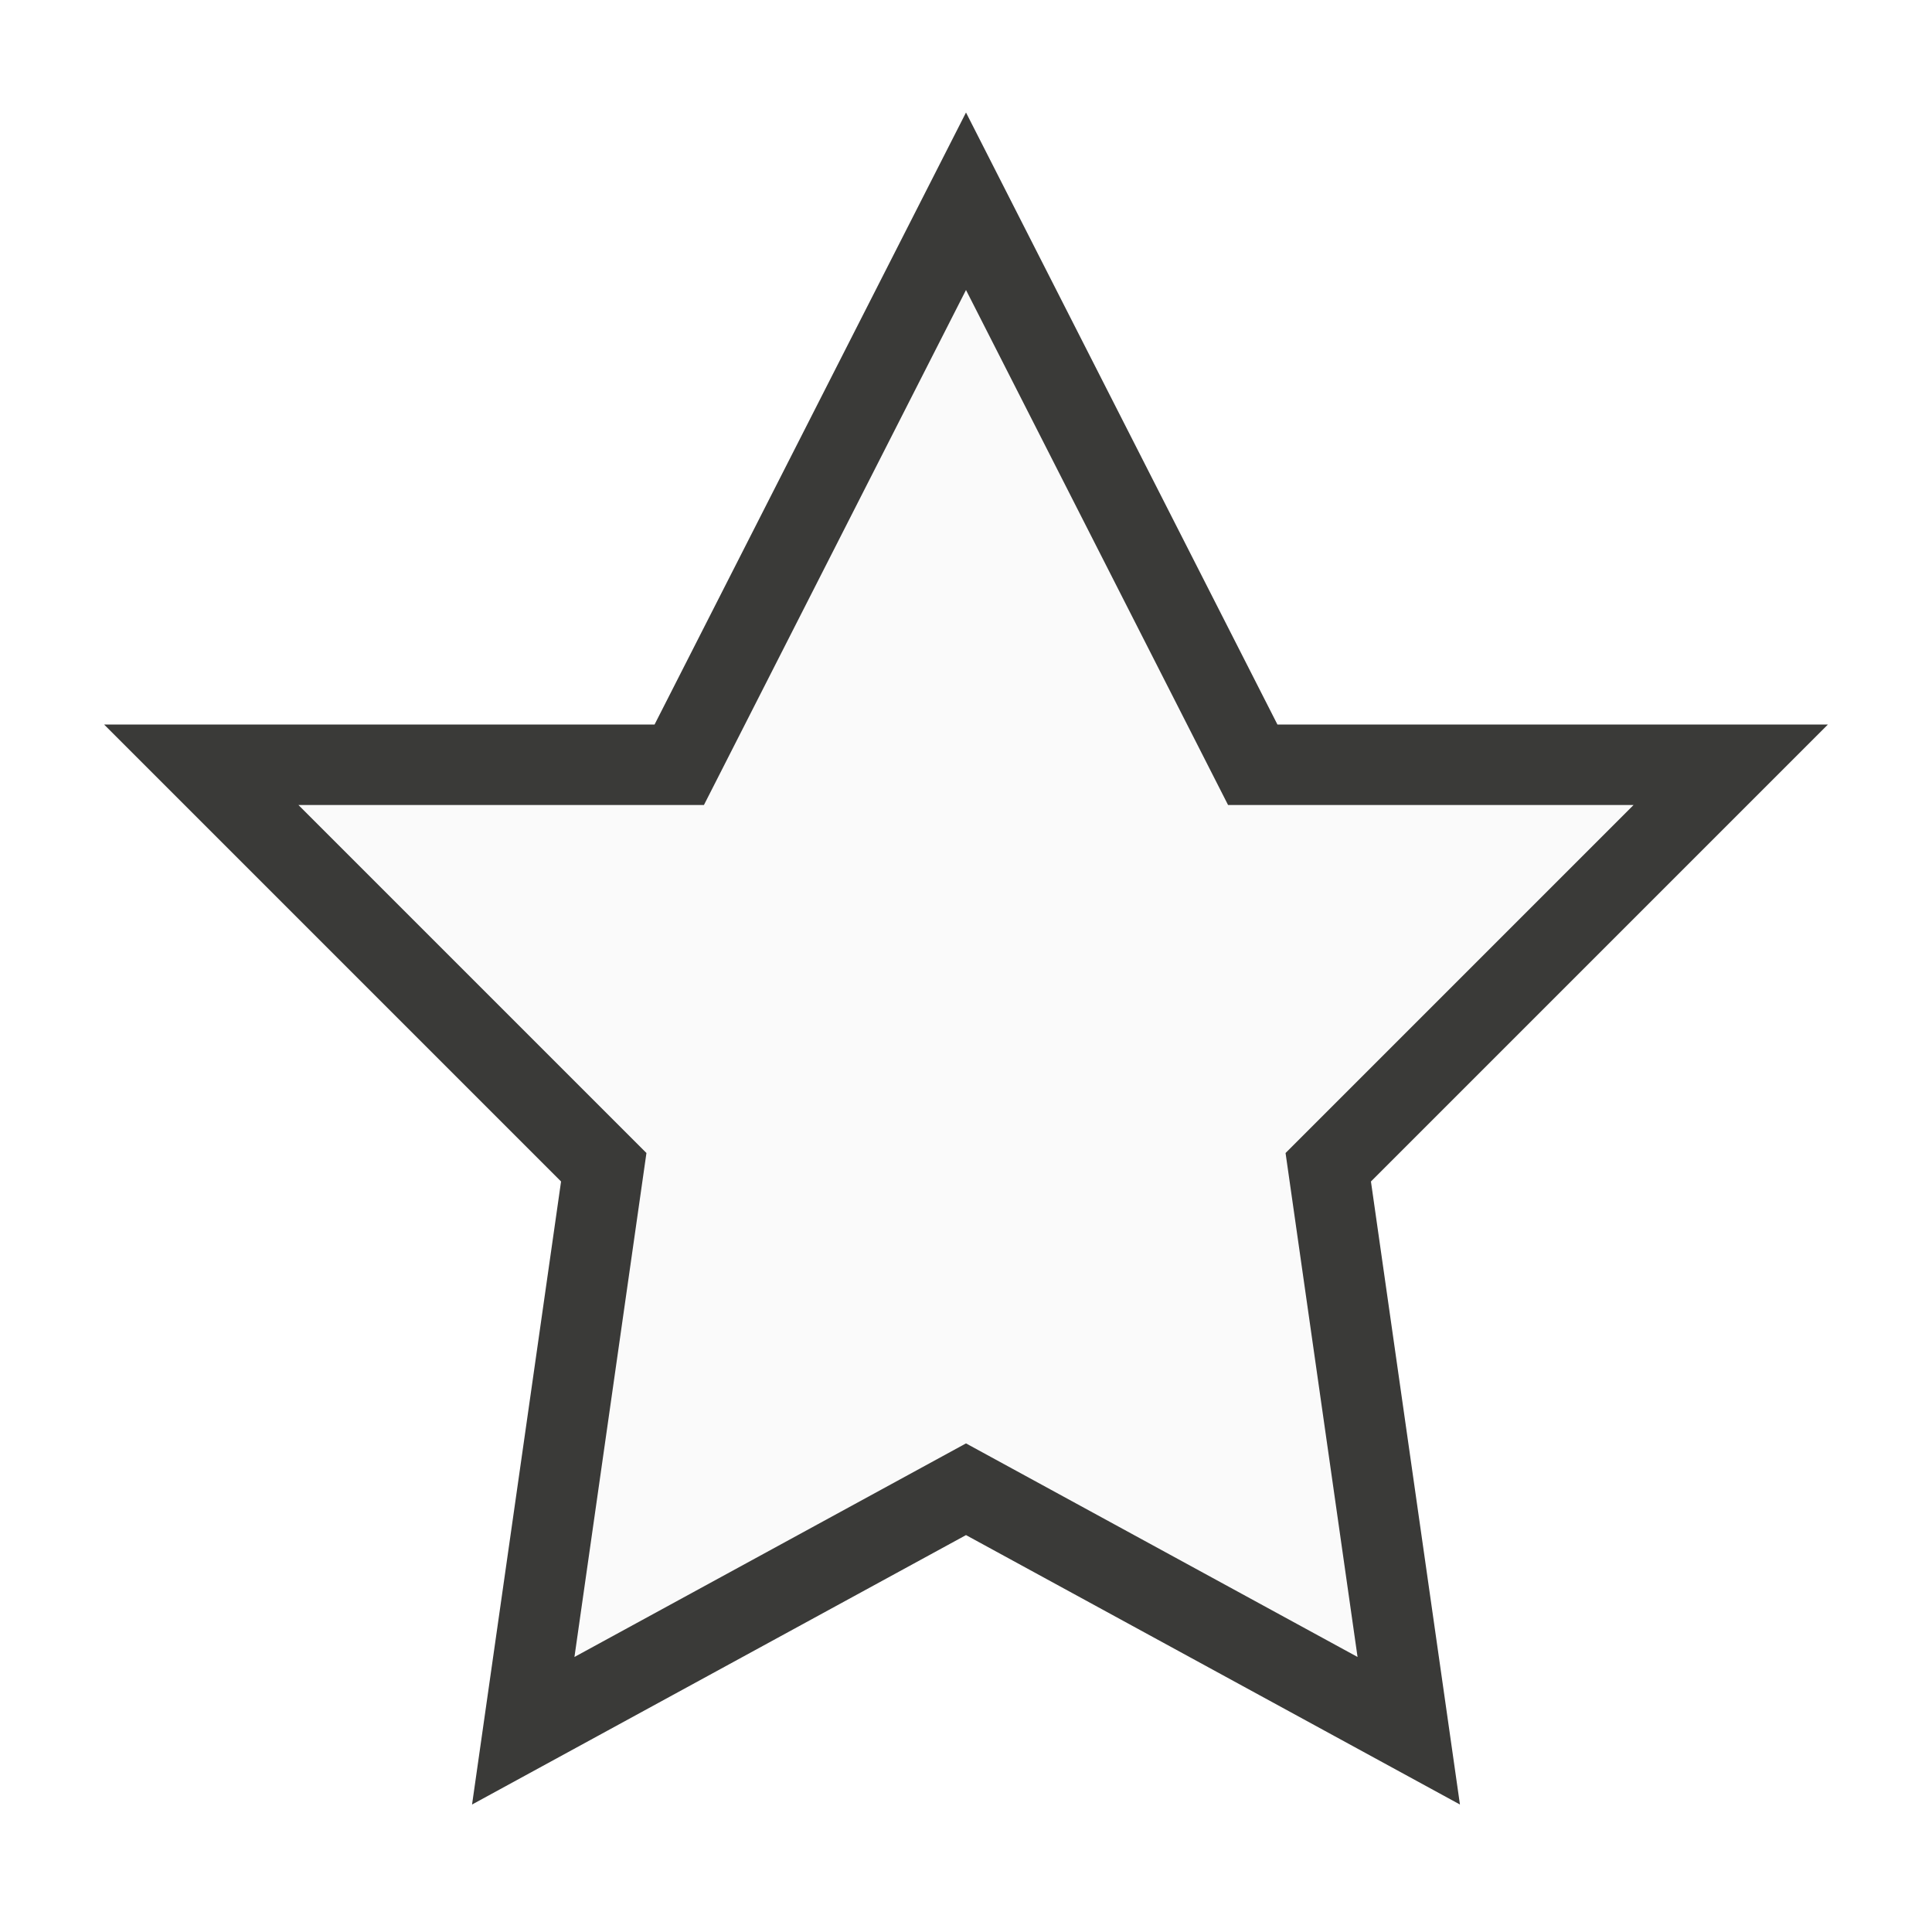
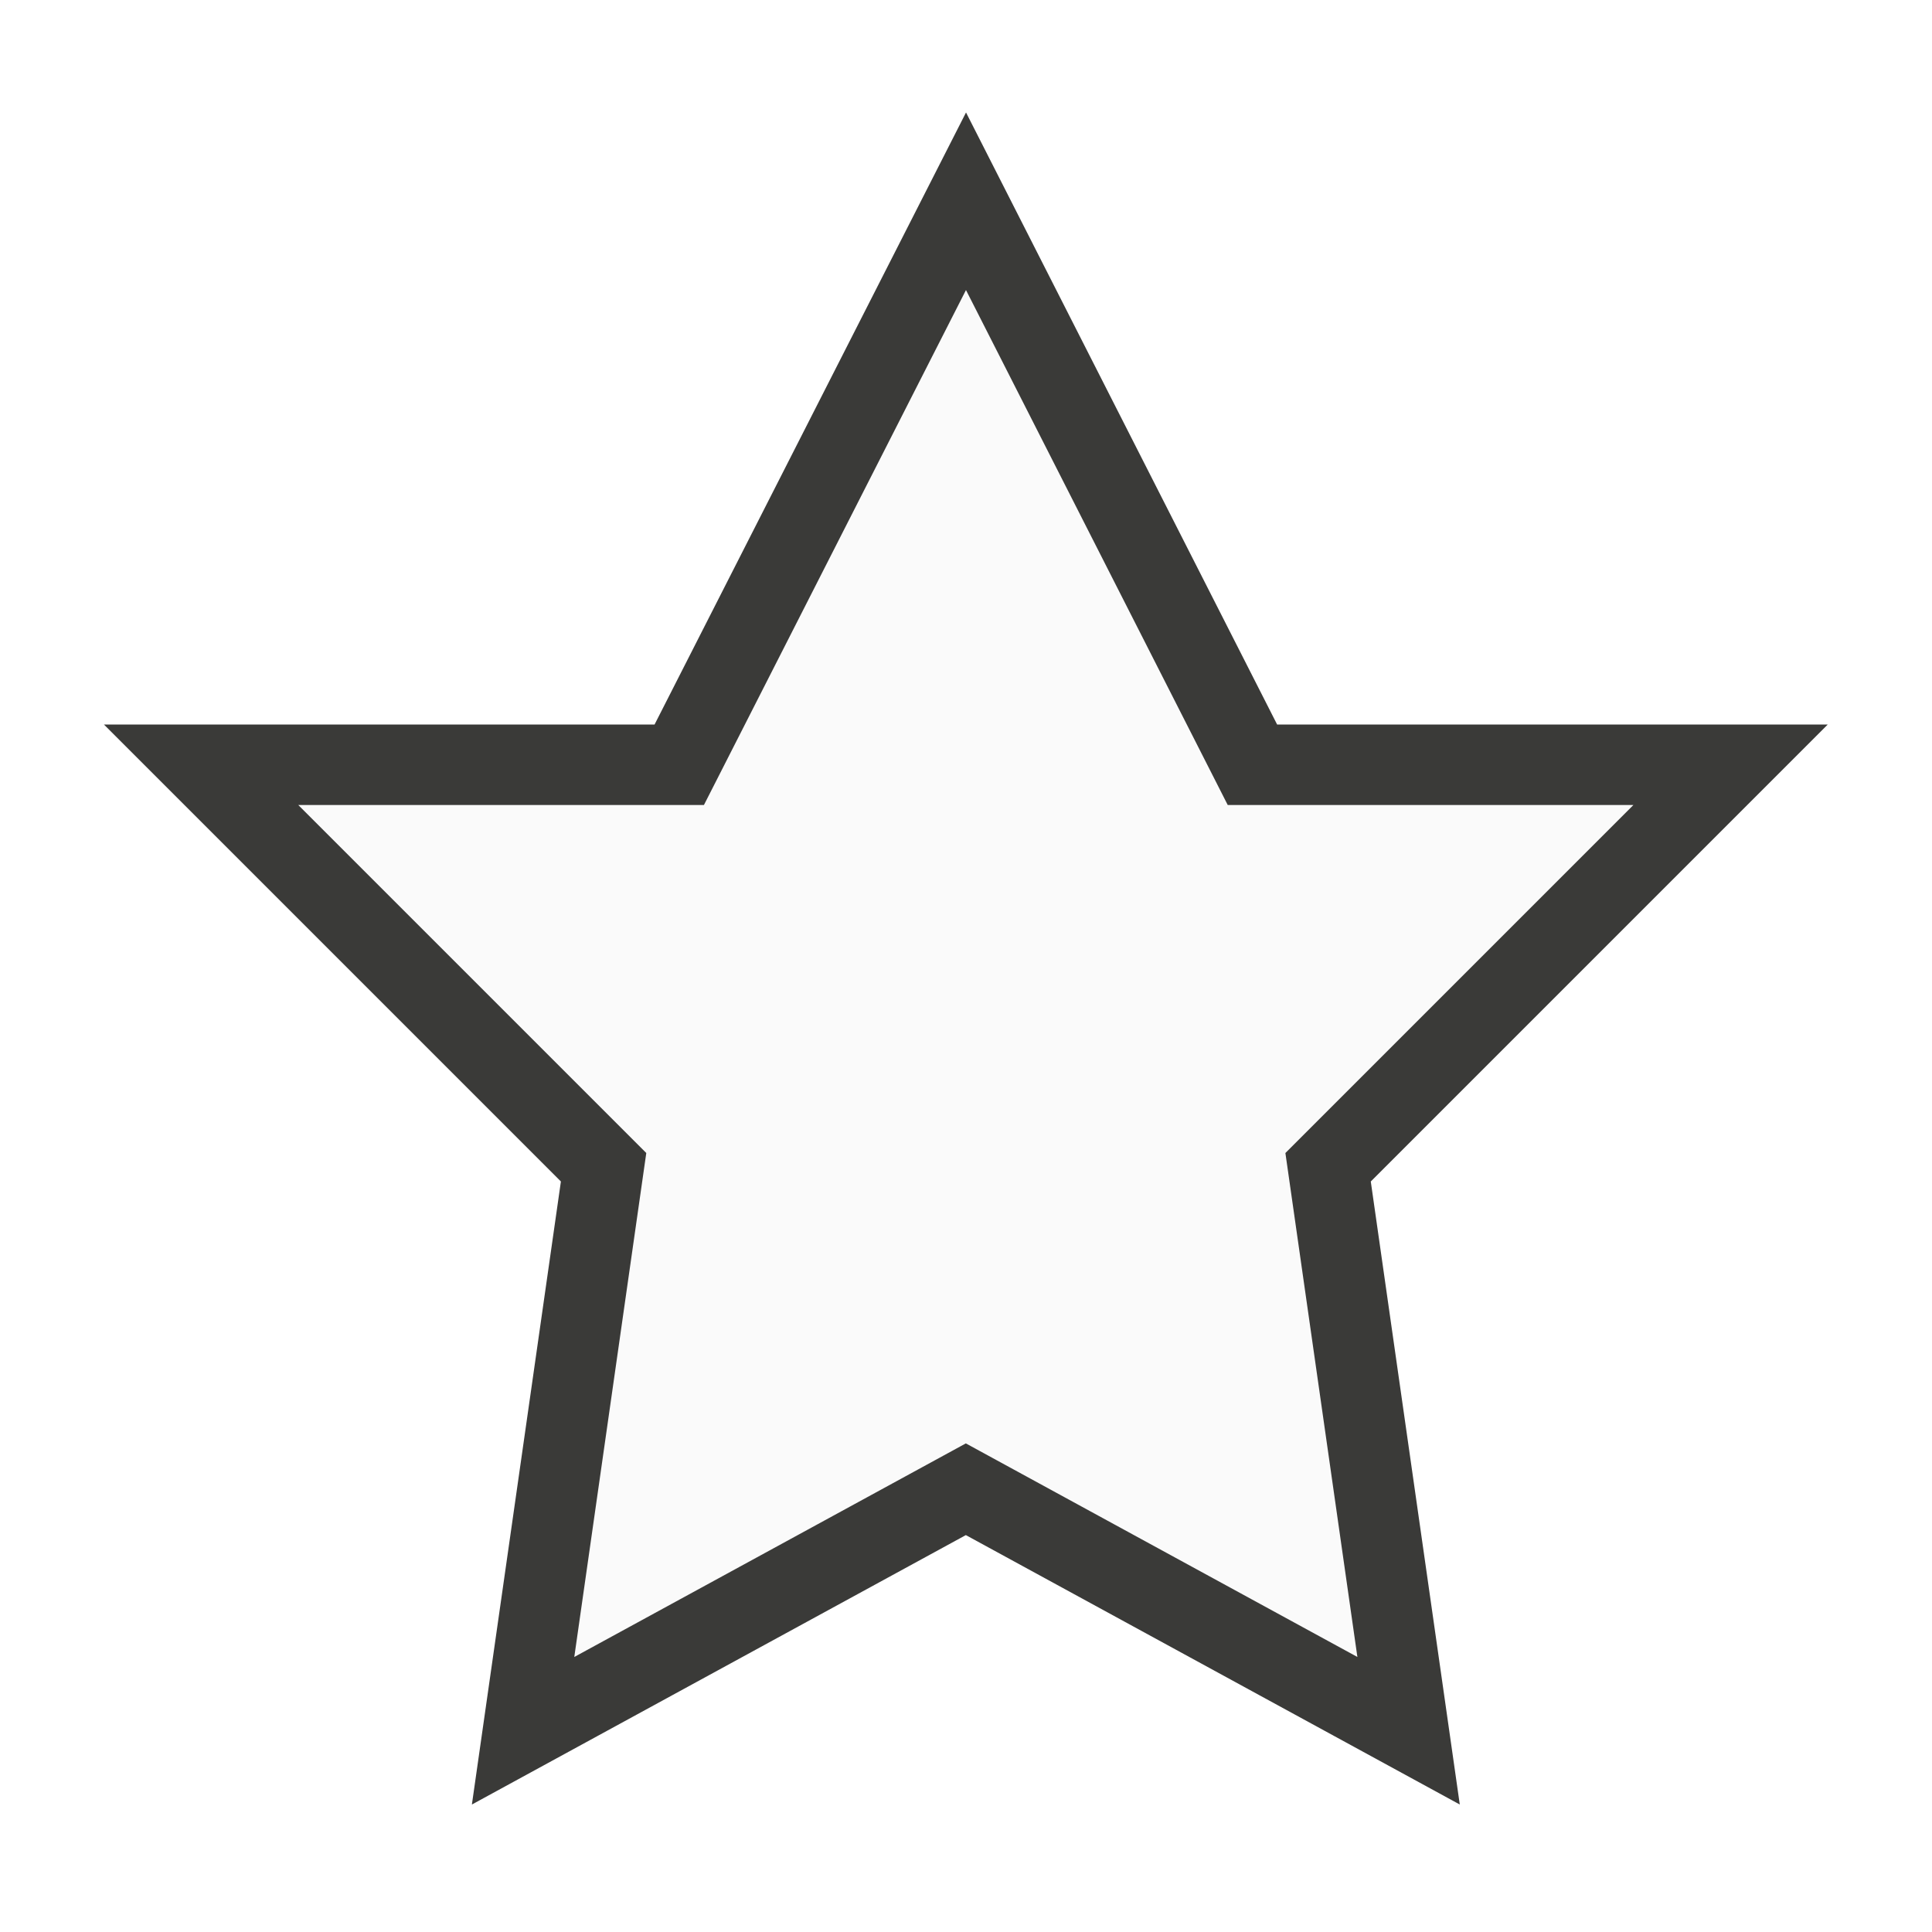
<svg xmlns="http://www.w3.org/2000/svg" viewBox="0 0 24 24">
-   <path class="icn icn--shape-color" d="m12 2.5-3.562 7h-5.938l5 5-1 7 5.5-3 5.5 3-1-7 5-5h-5.938z" fill="#fafafa" stroke="#3a3a38" stroke-linecap="round" stroke-linejoin="miter" />
+   <path class="icn icn--shape-color" d="m12 2.5-3.562 7h-5.94l5 5-1 7 5.5-3 5.5 3-1-7 5-5h-5.94z" fill="#fafafa" stroke="#3a3a38" stroke-linecap="round" stroke-linejoin="miter" />
</svg>
